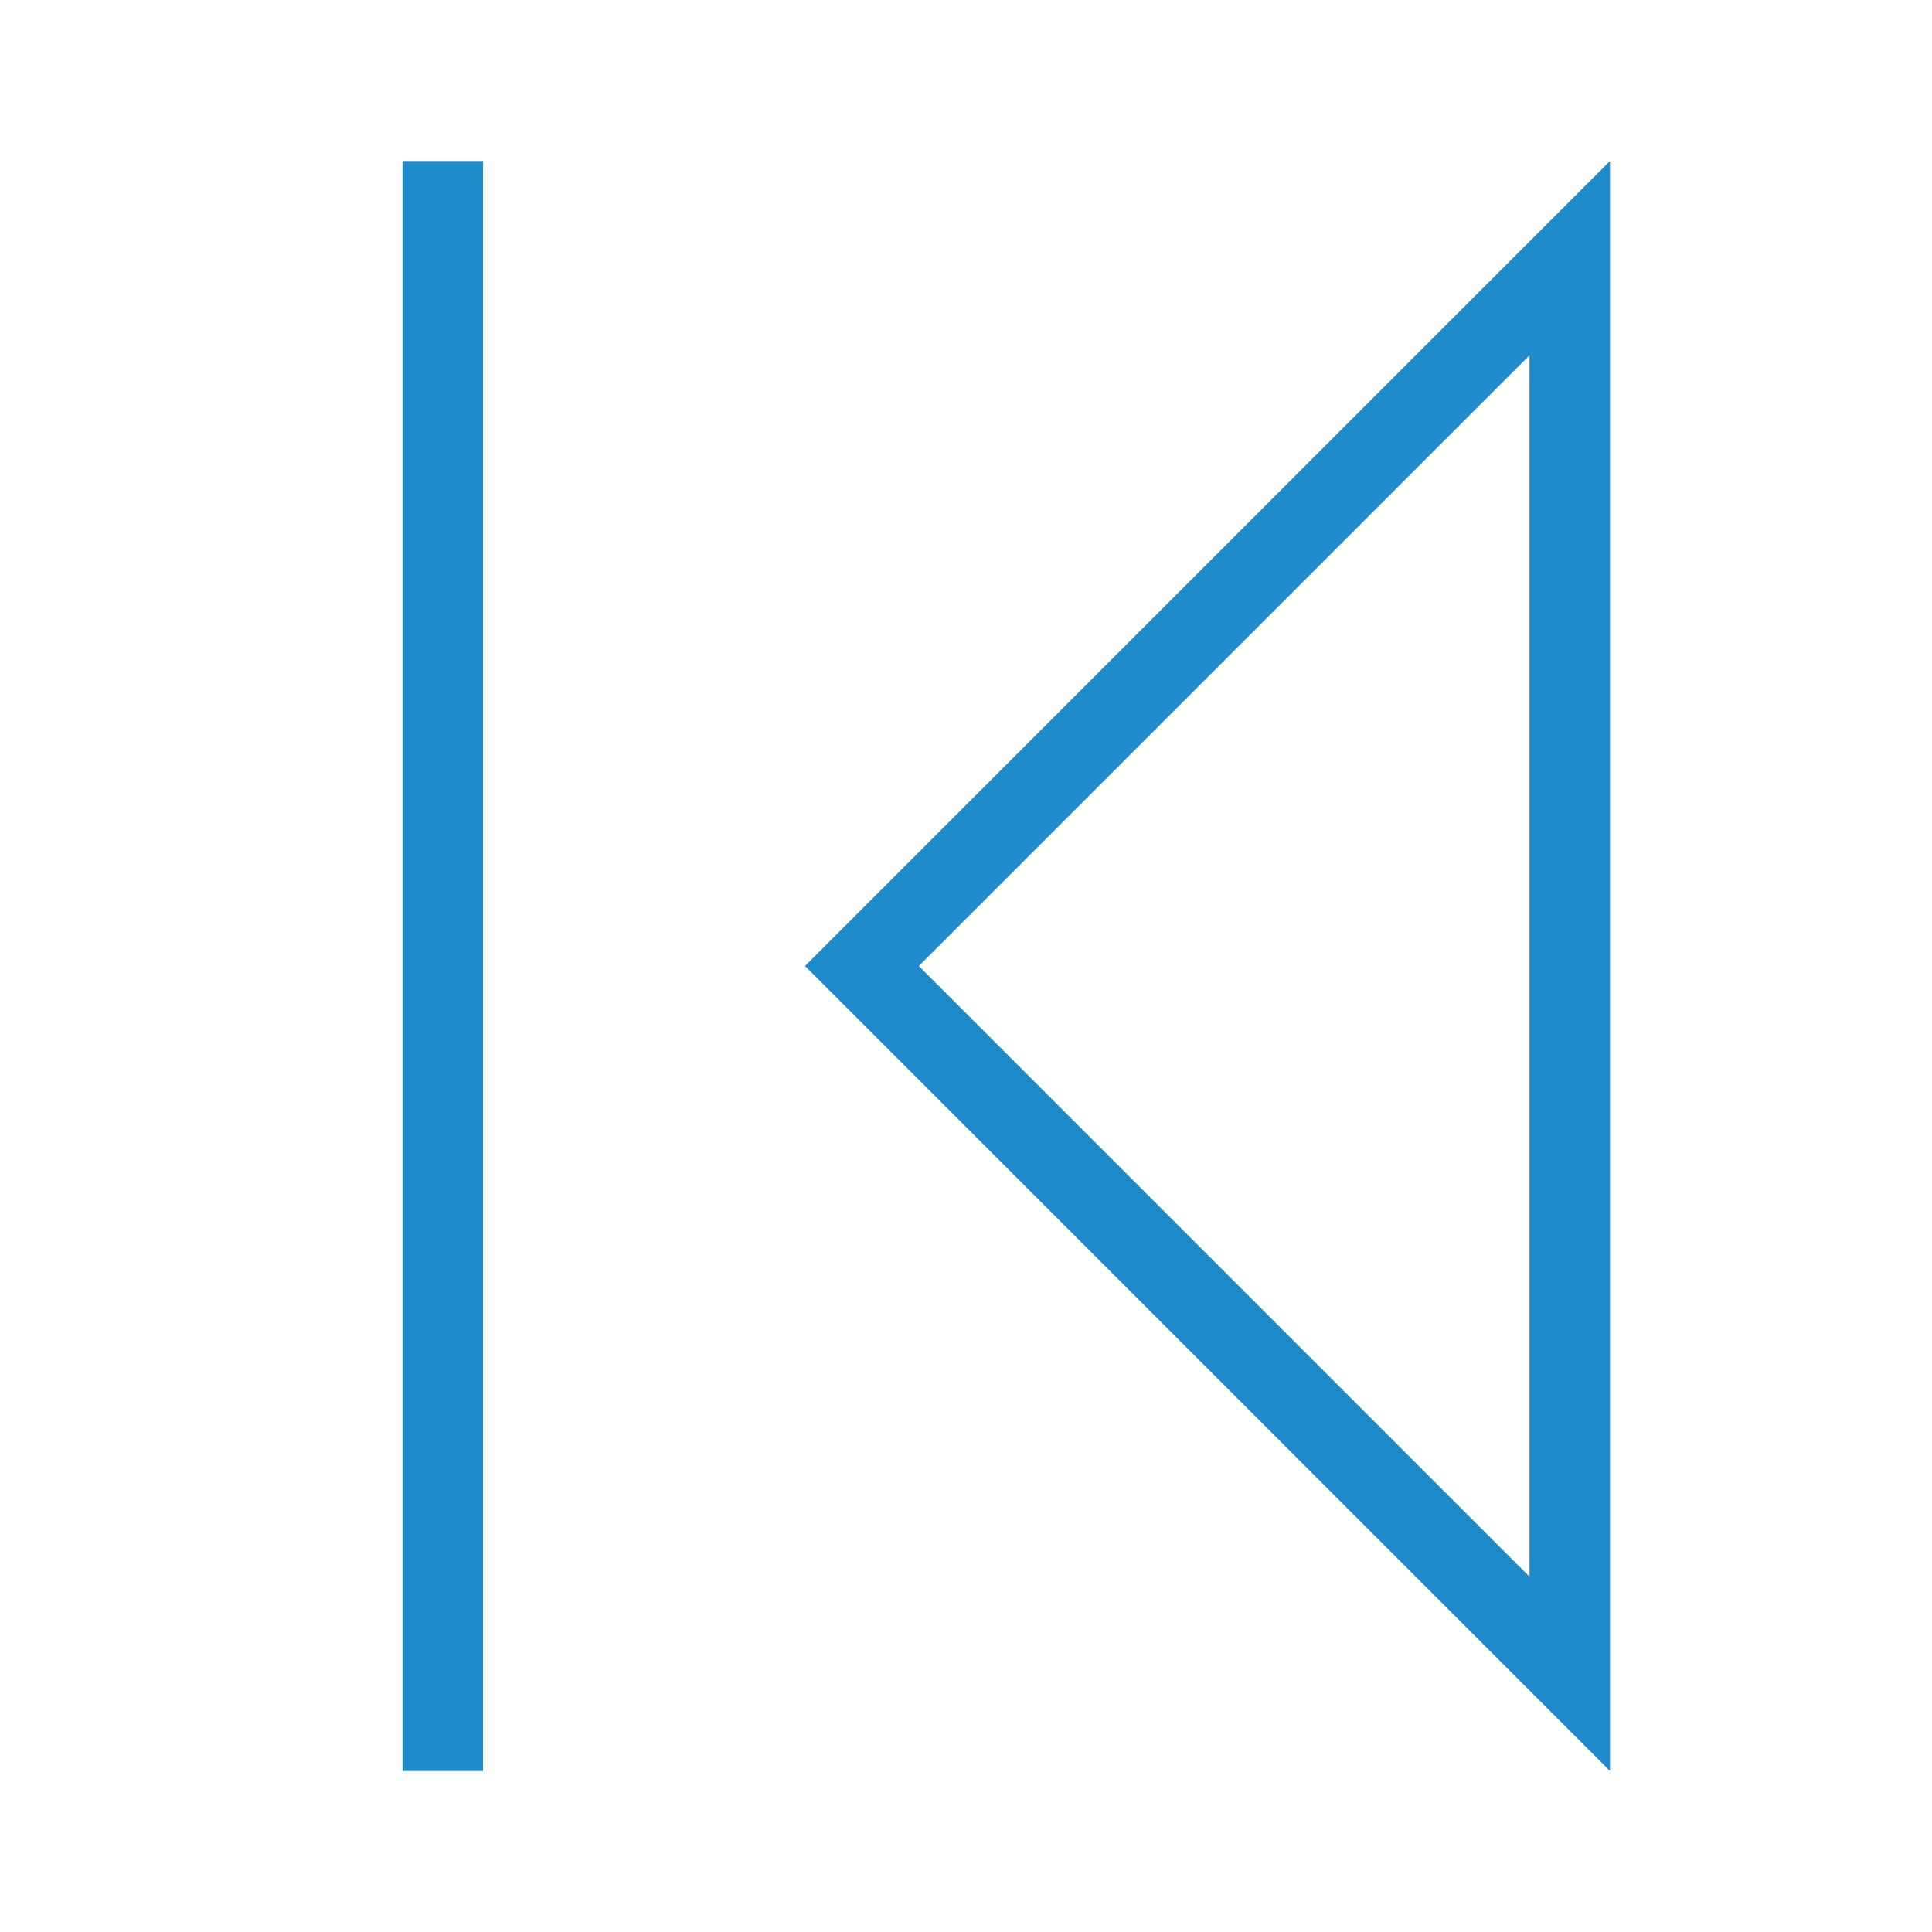
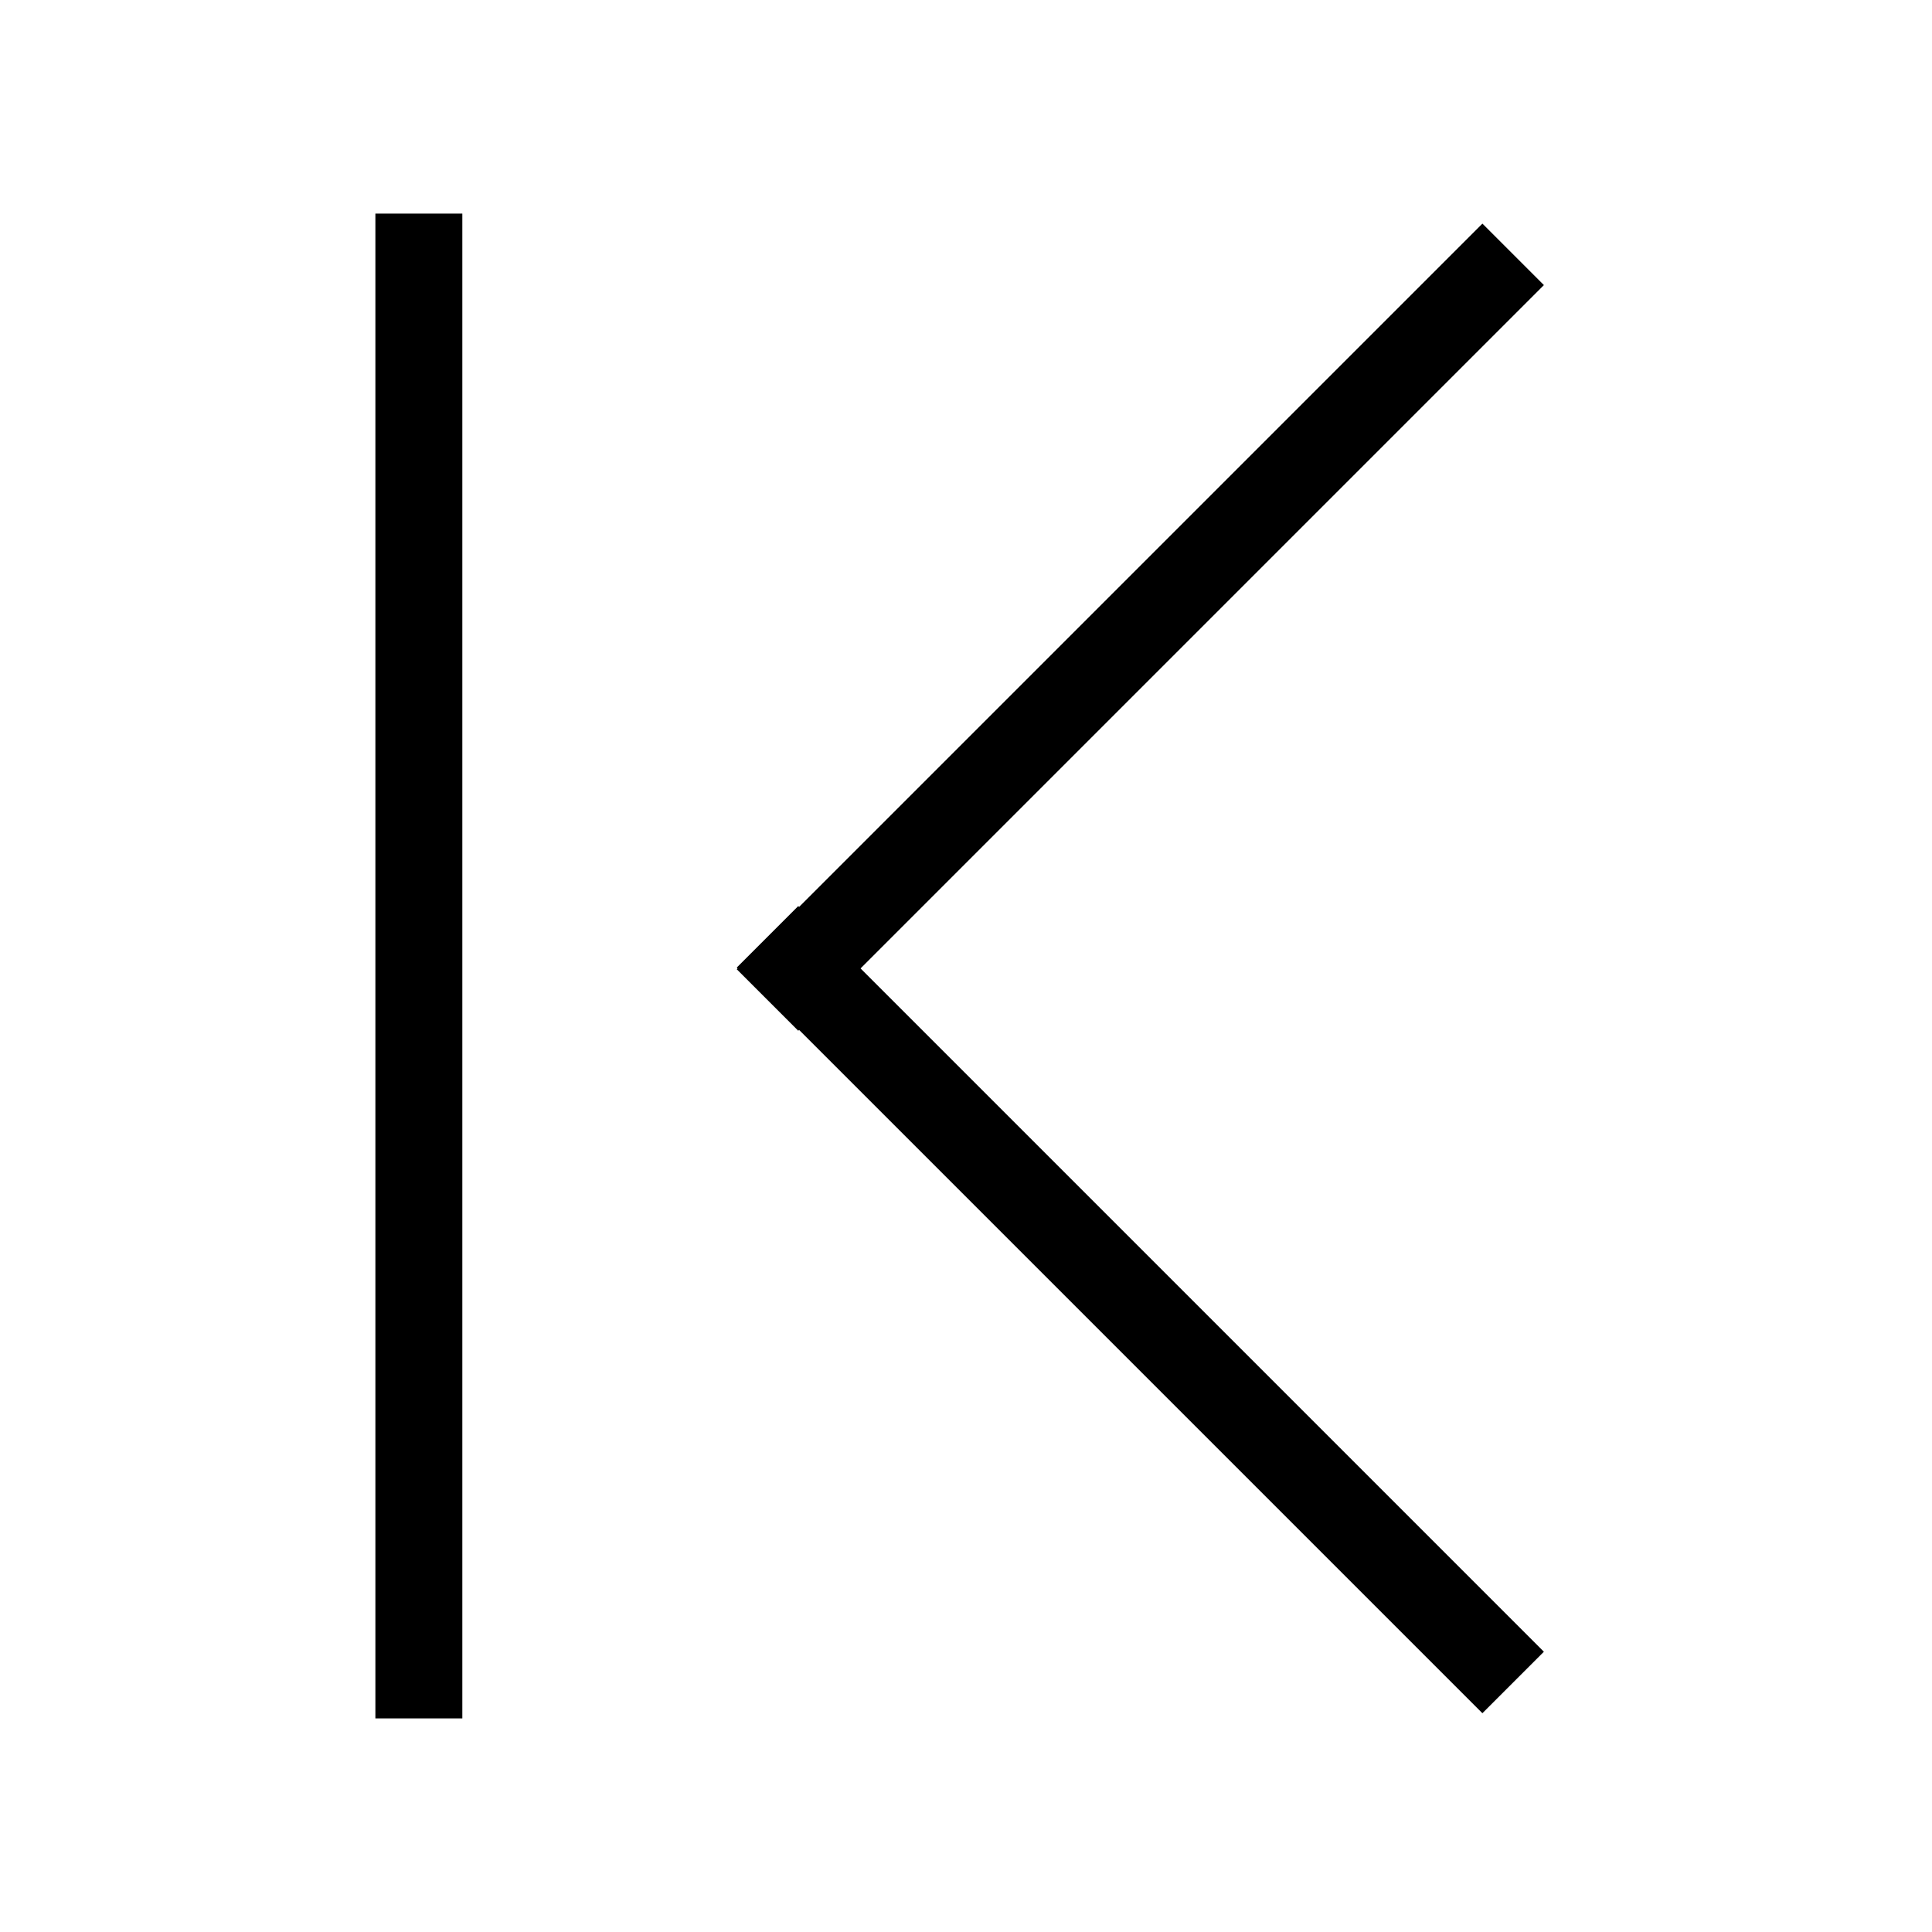
- <svg xmlns="http://www.w3.org/2000/svg" viewBox="0 0 24 24">
-   <path d="m20 2v20l-1-1-8.293-8.293-.707-.707.707-.707 8.293-8.293zm-14 0v20h-1v-20zm13 2.414-7.586 7.586 7.586 7.586z" fill="#1e8bcd" />
+ <svg xmlns="http://www.w3.org/2000/svg" width="20" height="20">
+   <g>
+     <g transform="rotate(-180 10,10) " id="svg_11">
+       <g id="svg_9" />
+       <g id="svg_8">
+         <line fill="none" x1="4.336" y1="2.583" x2="12.055" y2="10.302" id="svg_5" stroke-linejoin="undefined" stroke-linecap="undefined" stroke="#000" stroke-width="0.9" />
+         <line fill="none" x1="4.336" y1="9.648" x2="12.055" y2="17.367" id="svg_6" stroke-linejoin="undefined" stroke-linecap="undefined" stroke="#000" transform="rotate(-90 8.195457,13.50754) " stroke-width="0.9" />
+       </g>
+       <line stroke="#000" stroke-linecap="undefined" stroke-linejoin="undefined" id="svg_2" y2="17.789" x2="15.664" y1="2.211" x1="15.664" fill-opacity="null" stroke-opacity="null" stroke-width="0.9" fill="none" />
+     </g>
+   </g>
</svg>
